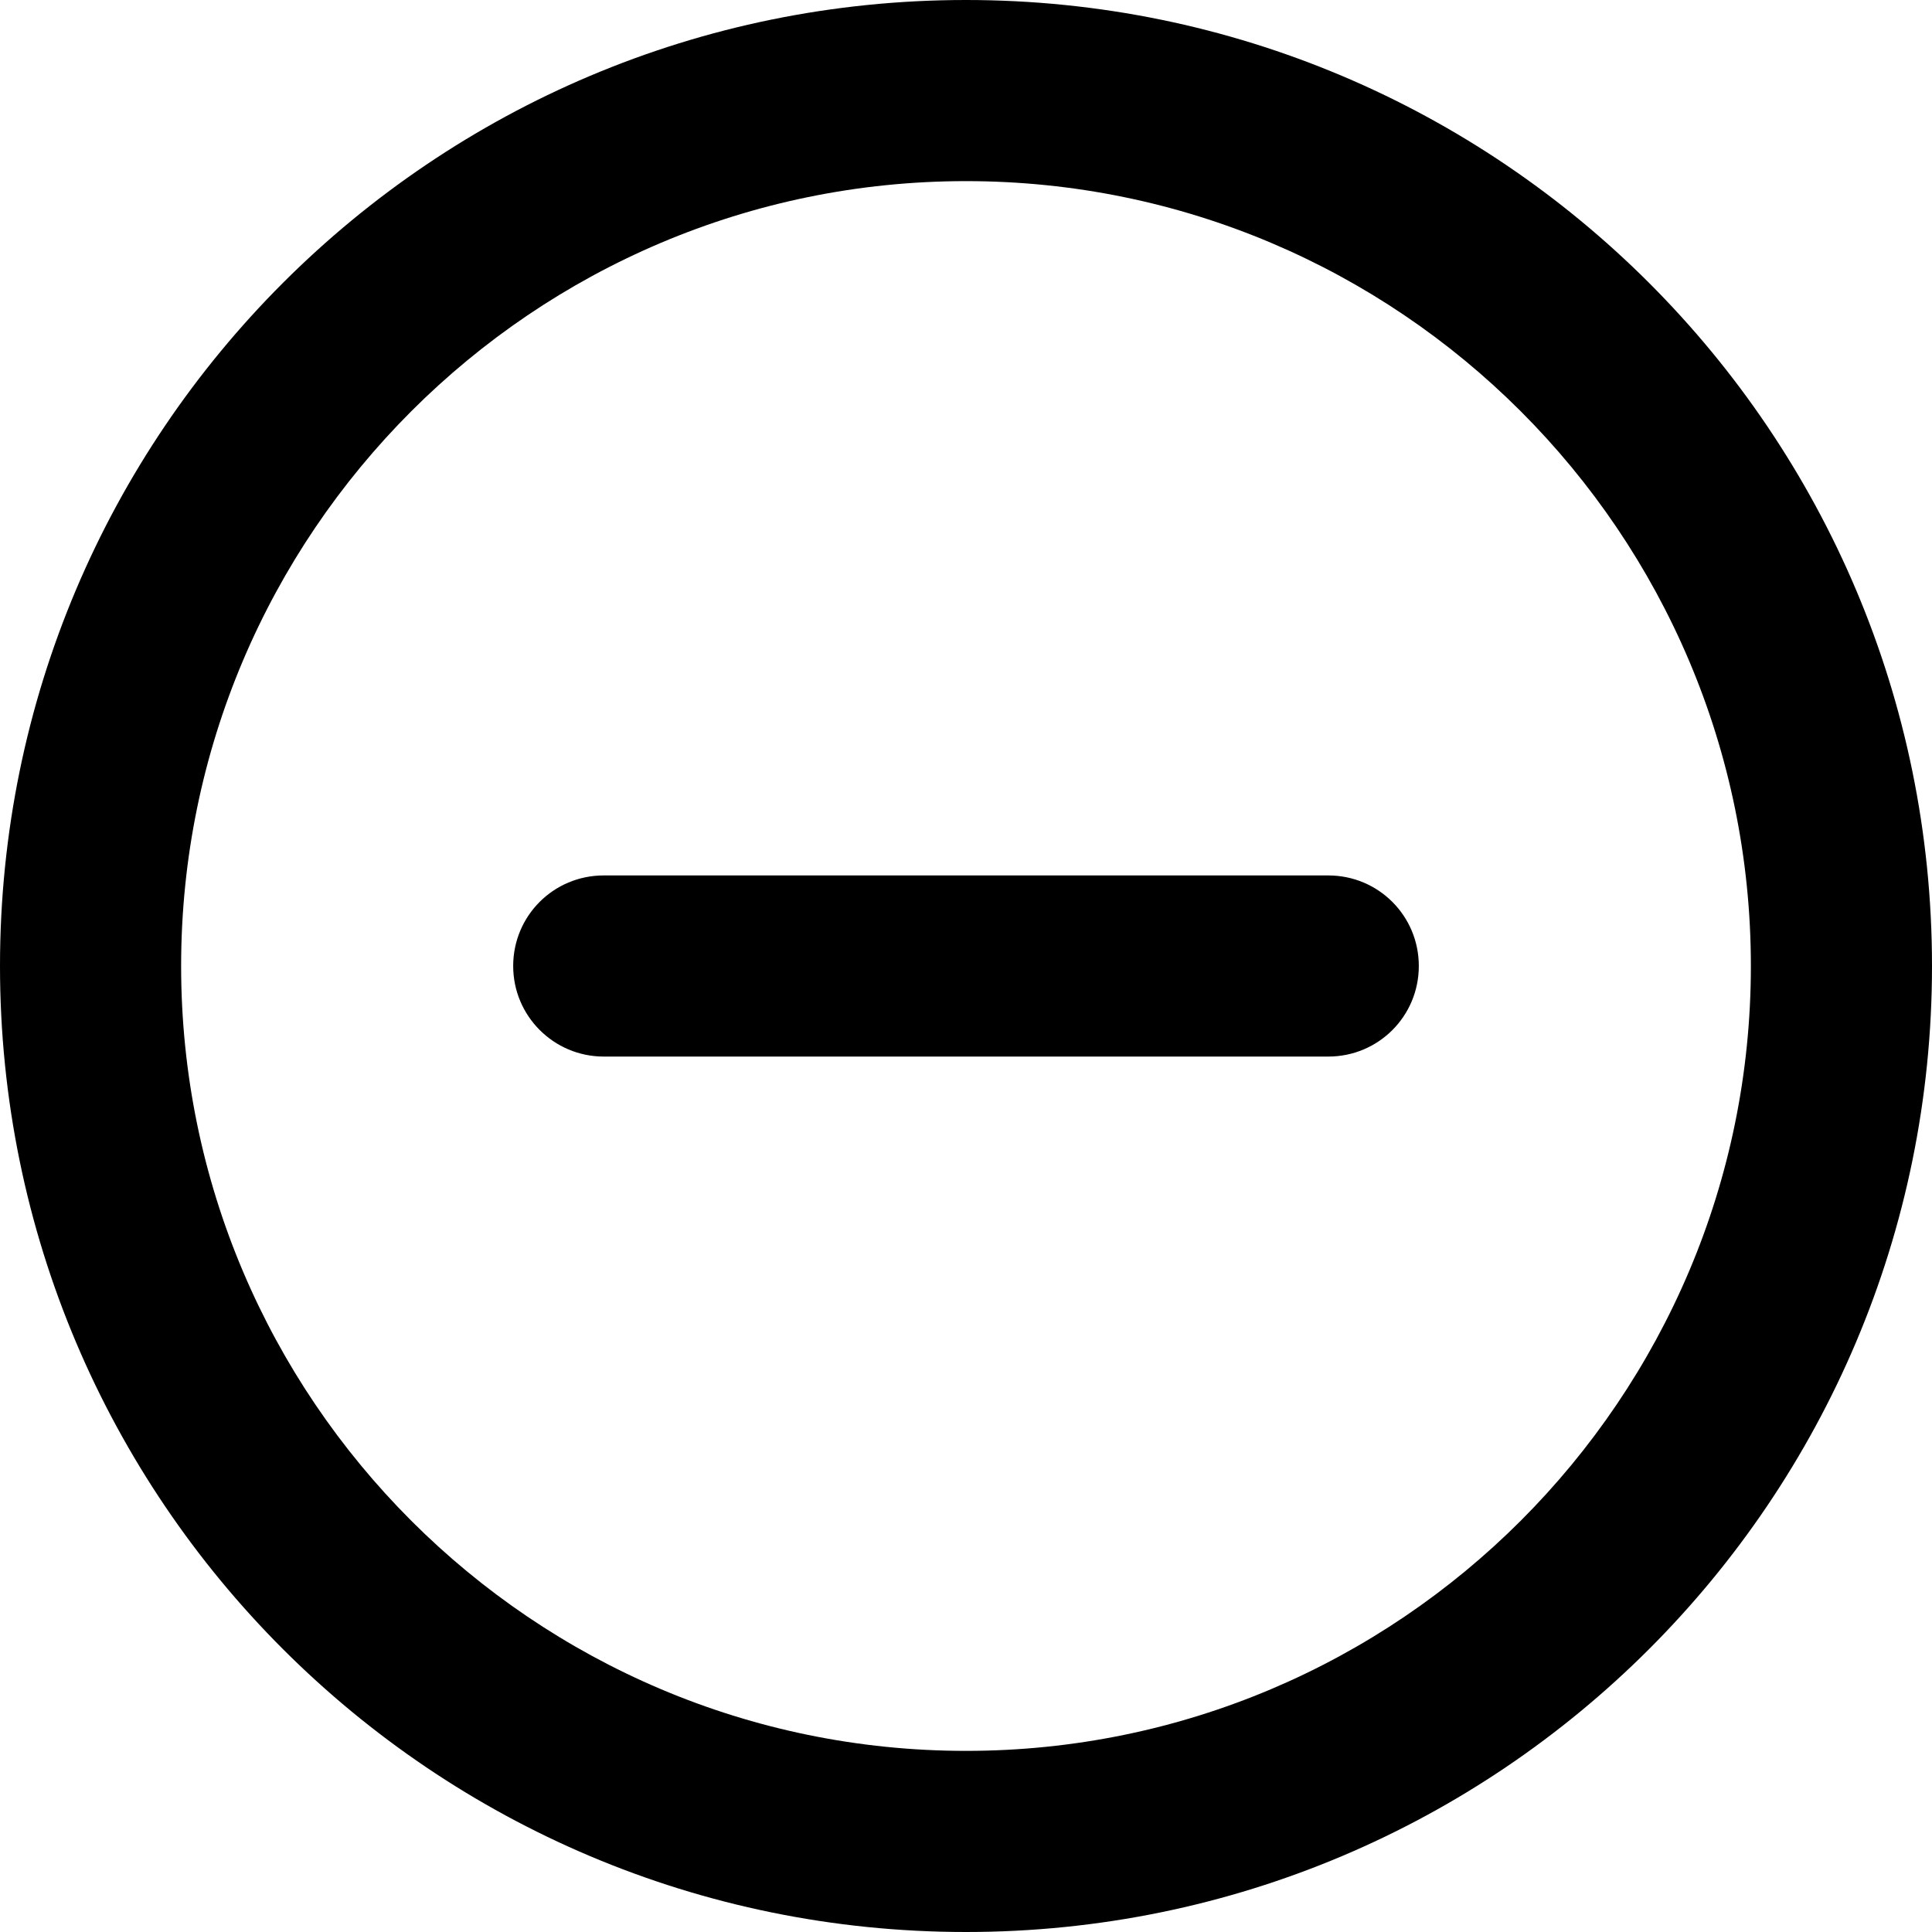
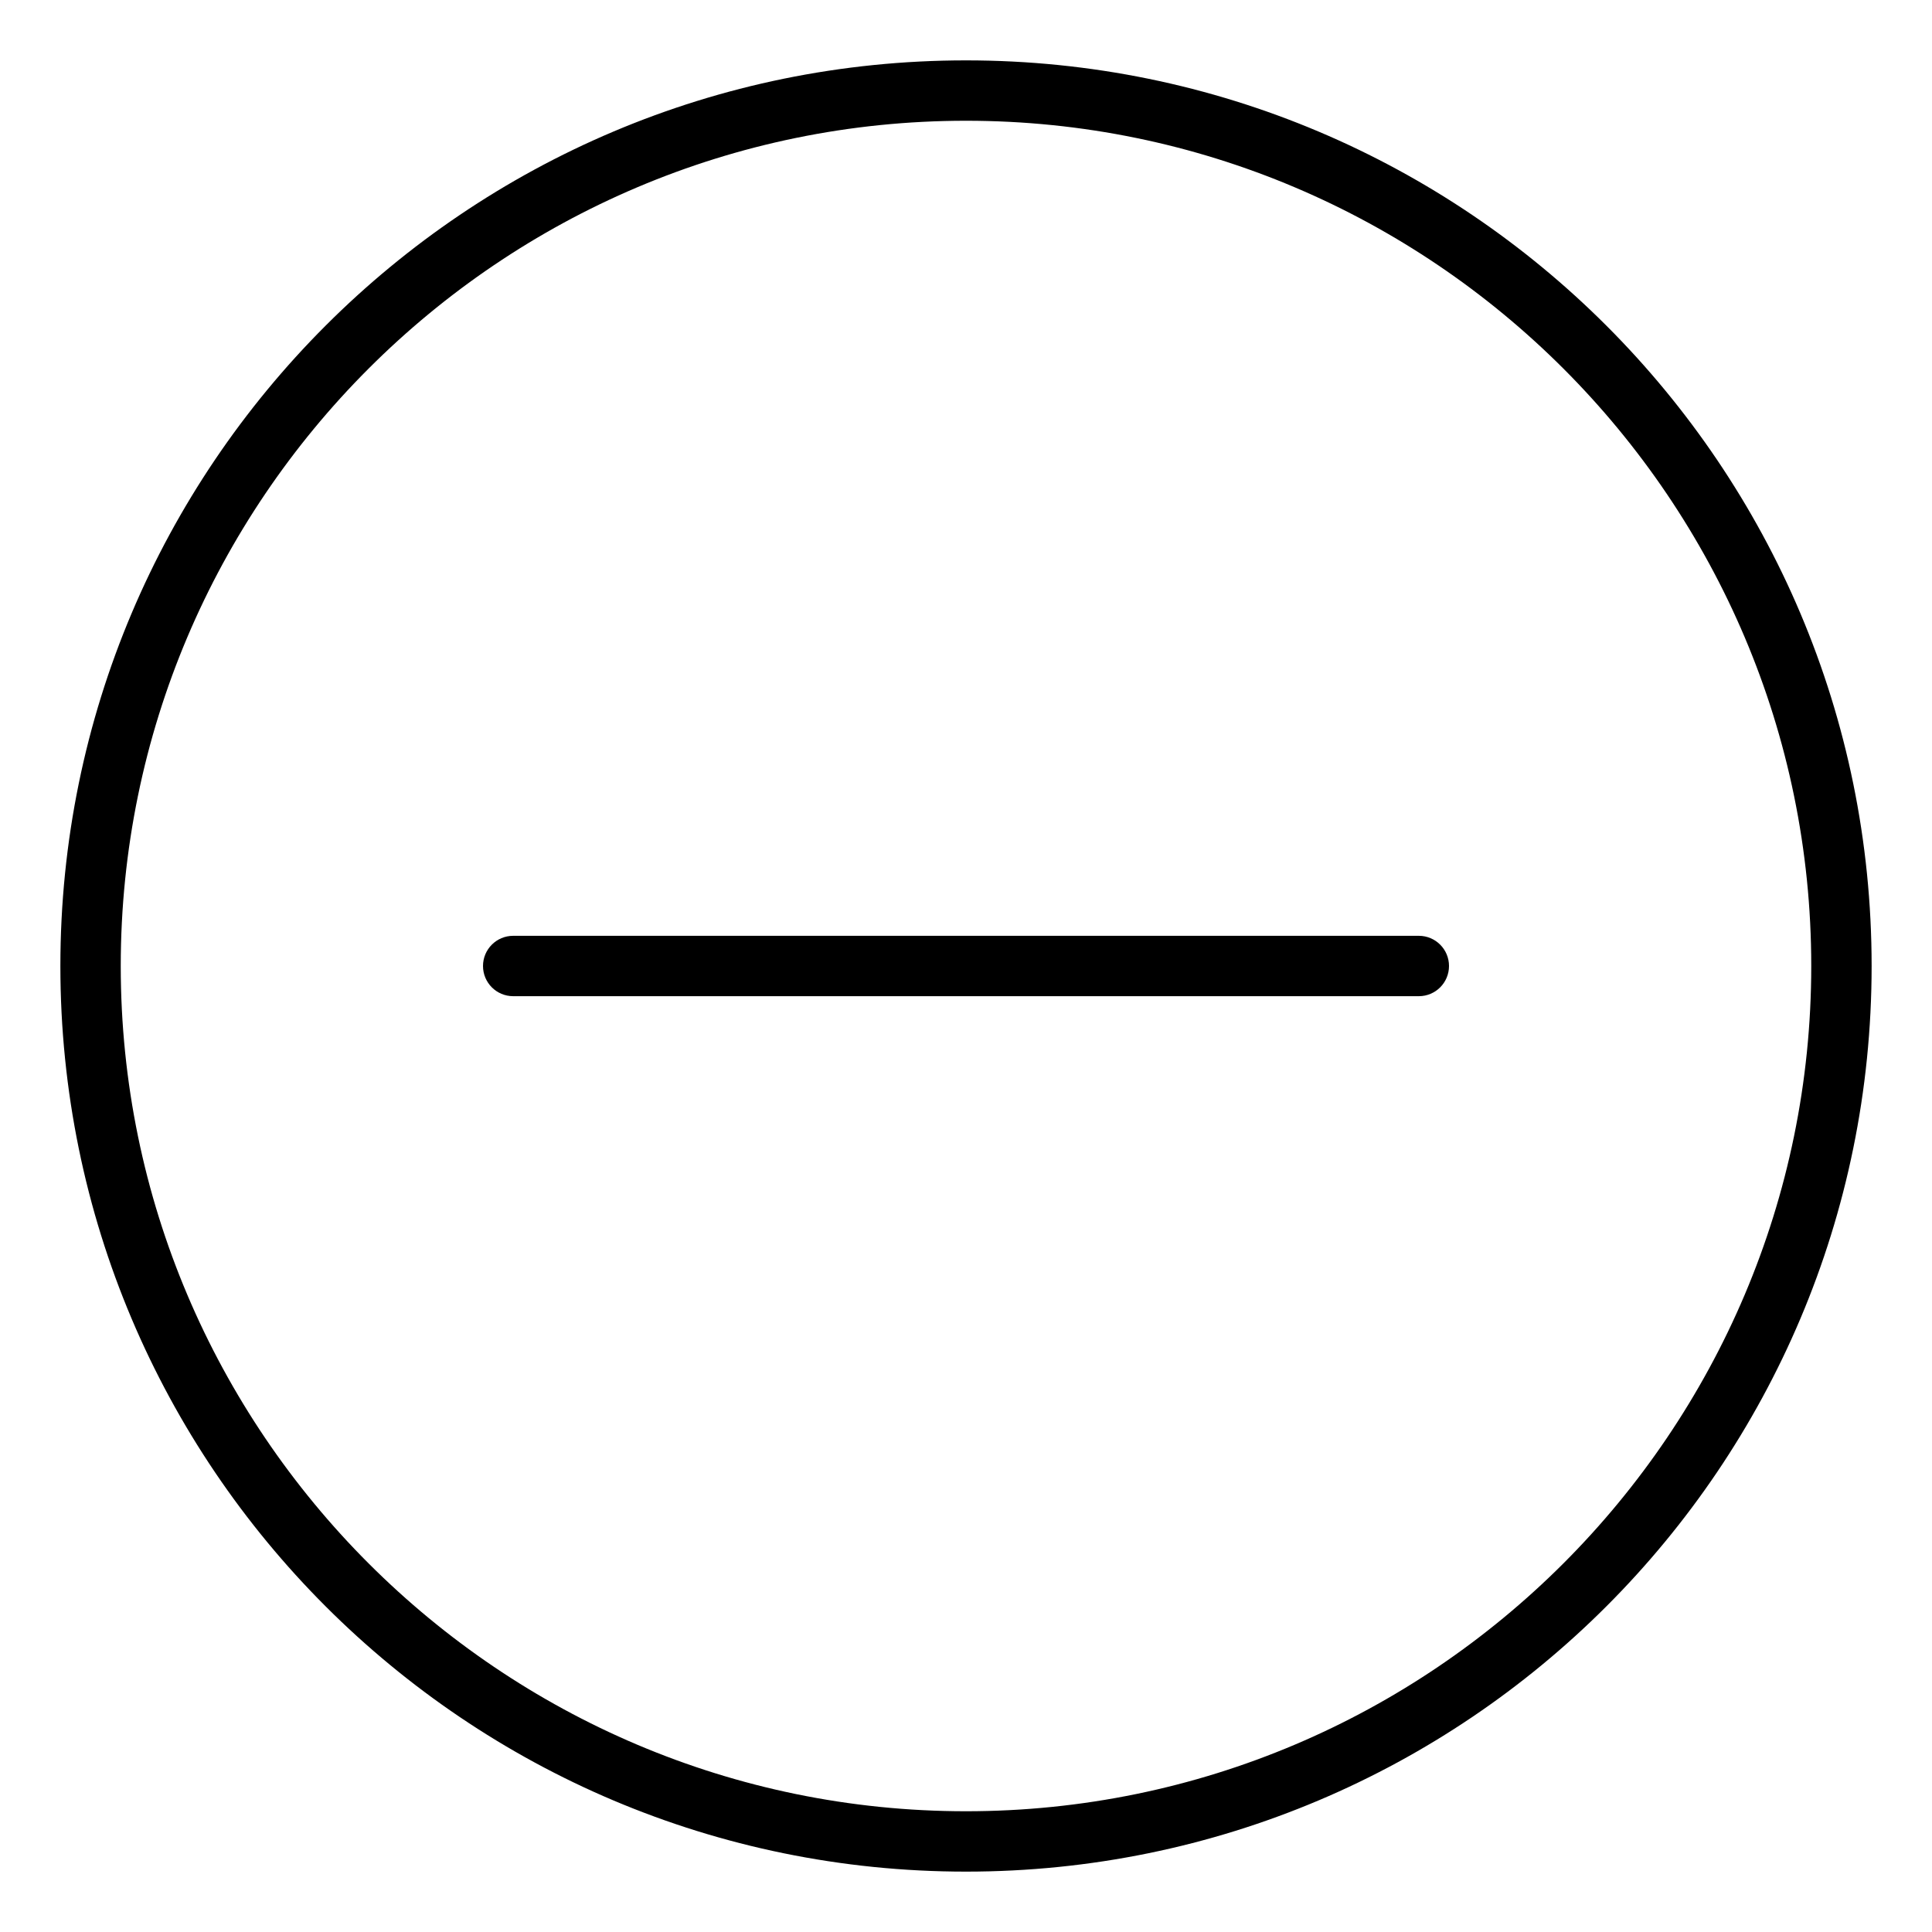
<svg xmlns="http://www.w3.org/2000/svg" viewBox="0 0 512 512">
-   <path d="M352 232h-192C146.7 232 136 242.7 136 256c0 13.25 10.75 24 24 24h192C365.3 280 376 269.3 376 256C376 242.7 365.3 232 352 232zM256 0C114.6 0 0 114.6 0 256s114.6 256 256 256S512 397.4 512 256S397.4 0 256 0zM256 464c-114.7 0-208-93.31-208-208S141.3 48 256 48s208 93.31 208 208S370.7 464 256 464z" />
+   <path d="M256 16C123.453 16 16 123.453 16 256S123.453 496 256 496S496 388.547 496 256S388.547 16 256 16ZM256 480C132.486 480 32 379.516 32 256S132.486 32 256 32S480 132.484 480 256S379.514 480 256 480ZM376.002 248H136.002C131.58 248 128.002 251.578 128.002 256S131.58 264 136.002 264H376.002C380.424 264 384.002 260.422 384.002 256S380.424 248 376.002 248Z" />
</svg>
